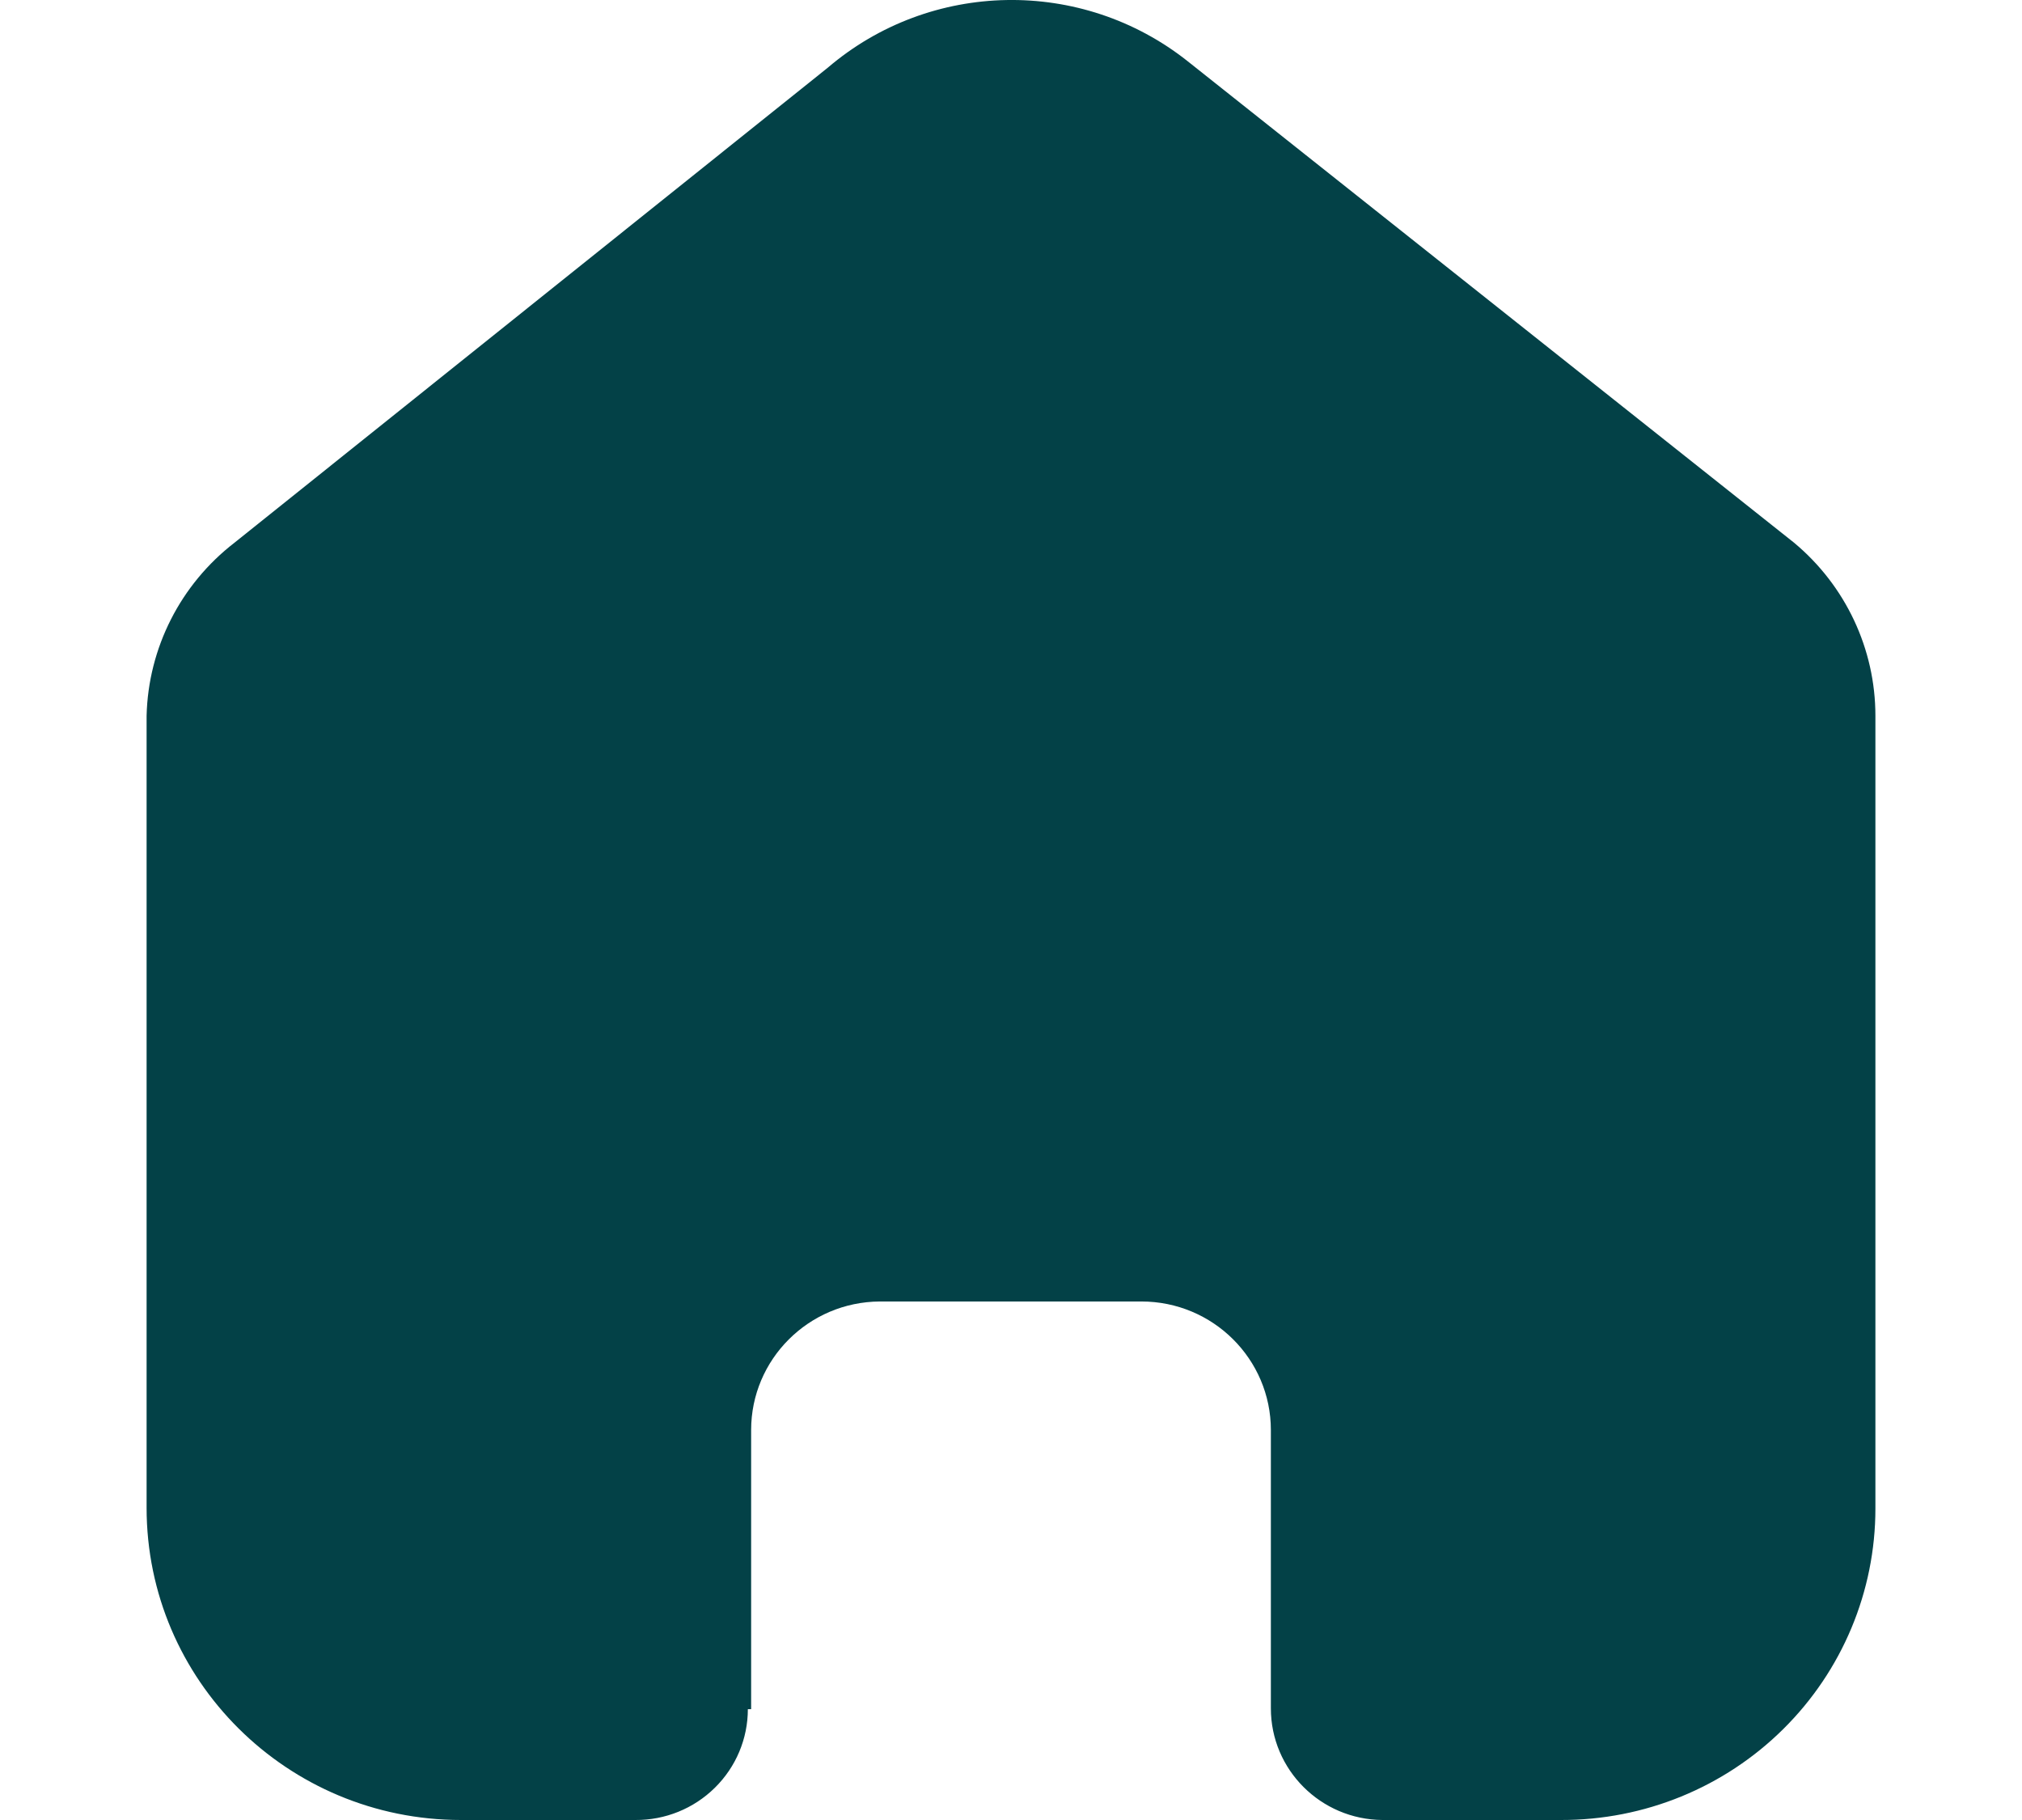
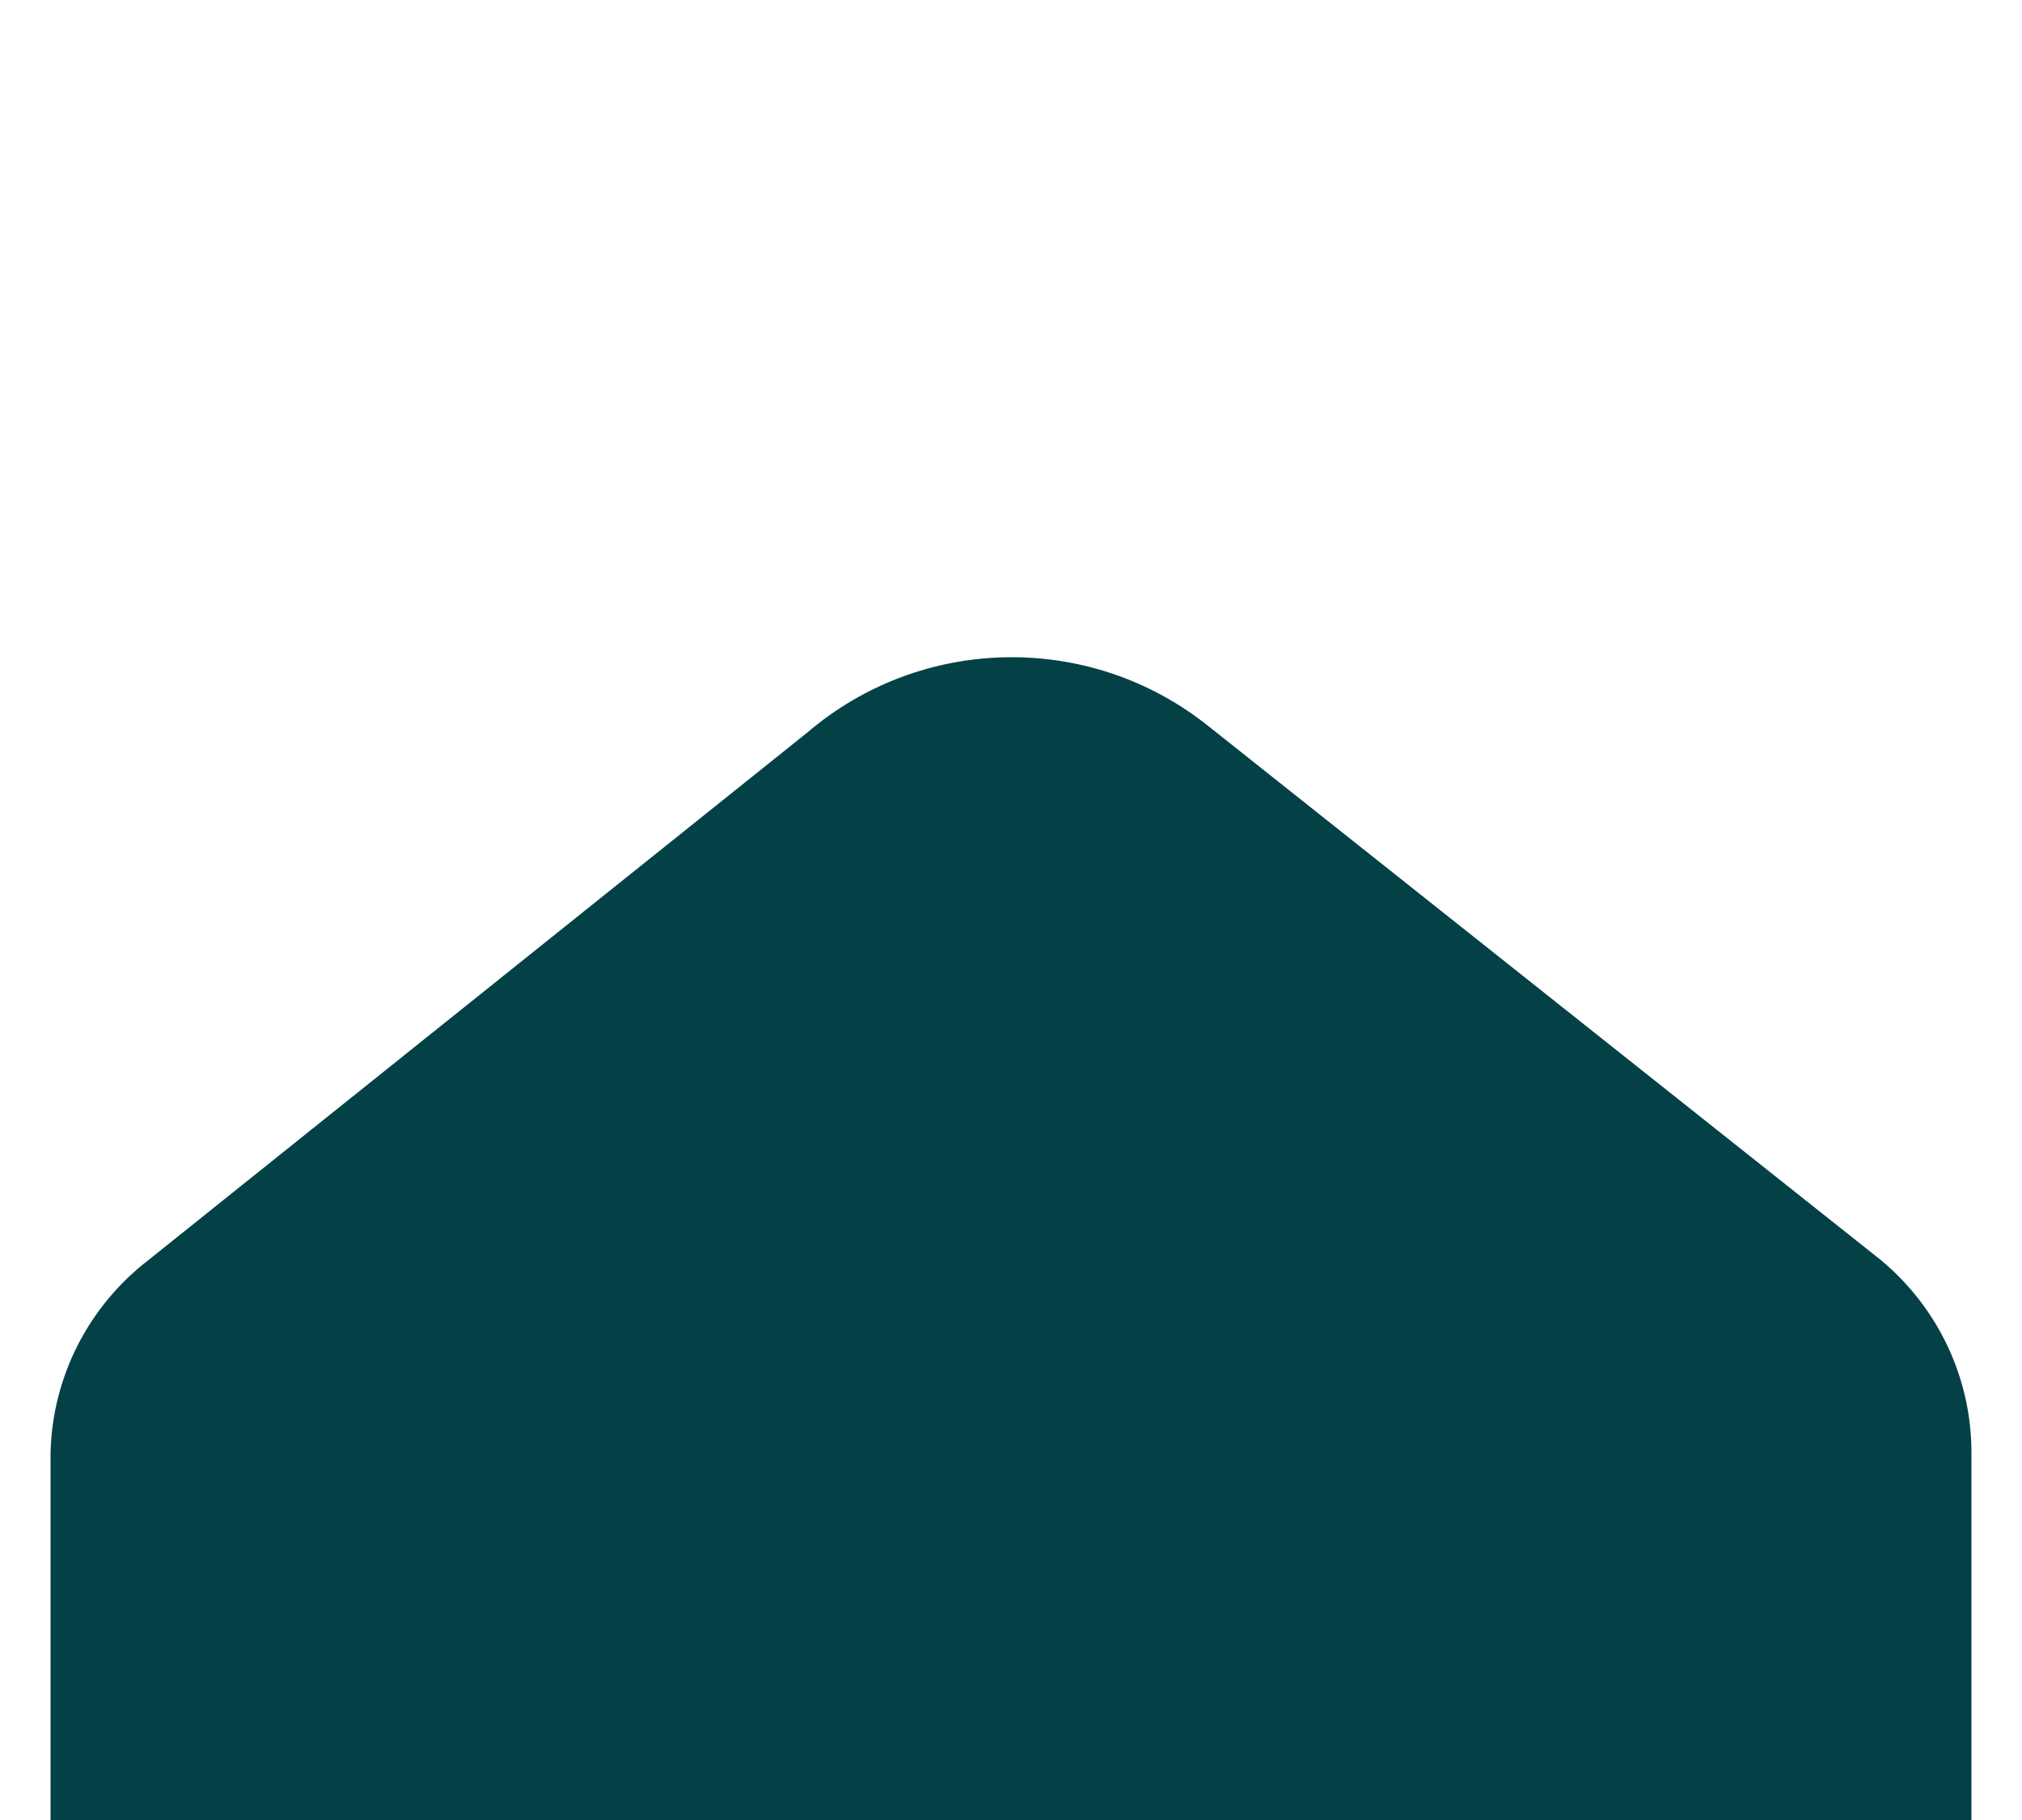
- <svg xmlns="http://www.w3.org/2000/svg" width="20" height="18" viewBox="0 0 20 20" fill="none">
+ <svg xmlns="http://www.w3.org/2000/svg" width="20" height="18" viewBox="0 0 20 5" fill="none">
  <path d="M7.144 18.782V15.715C7.144 14.938 7.776 14.307 8.558 14.302H11.433C12.219 14.302 12.856 14.935 12.856 15.715V18.773C12.856 19.447 13.404 19.995 14.083 20H16.044C16.96 20.002 17.839 19.643 18.487 19.001C19.136 18.359 19.5 17.487 19.5 16.578V7.866C19.5 7.131 19.172 6.435 18.605 5.963L11.943 0.674C10.778 -0.251 9.115 -0.221 7.985 0.745L1.467 5.963C0.873 6.421 0.518 7.12 0.5 7.866V16.569C0.5 18.464 2.047 20 3.956 20H5.872C6.199 20.002 6.513 19.875 6.745 19.646C6.977 19.418 7.108 19.107 7.108 18.782H7.144Z" fill="#034147" />
</svg>
